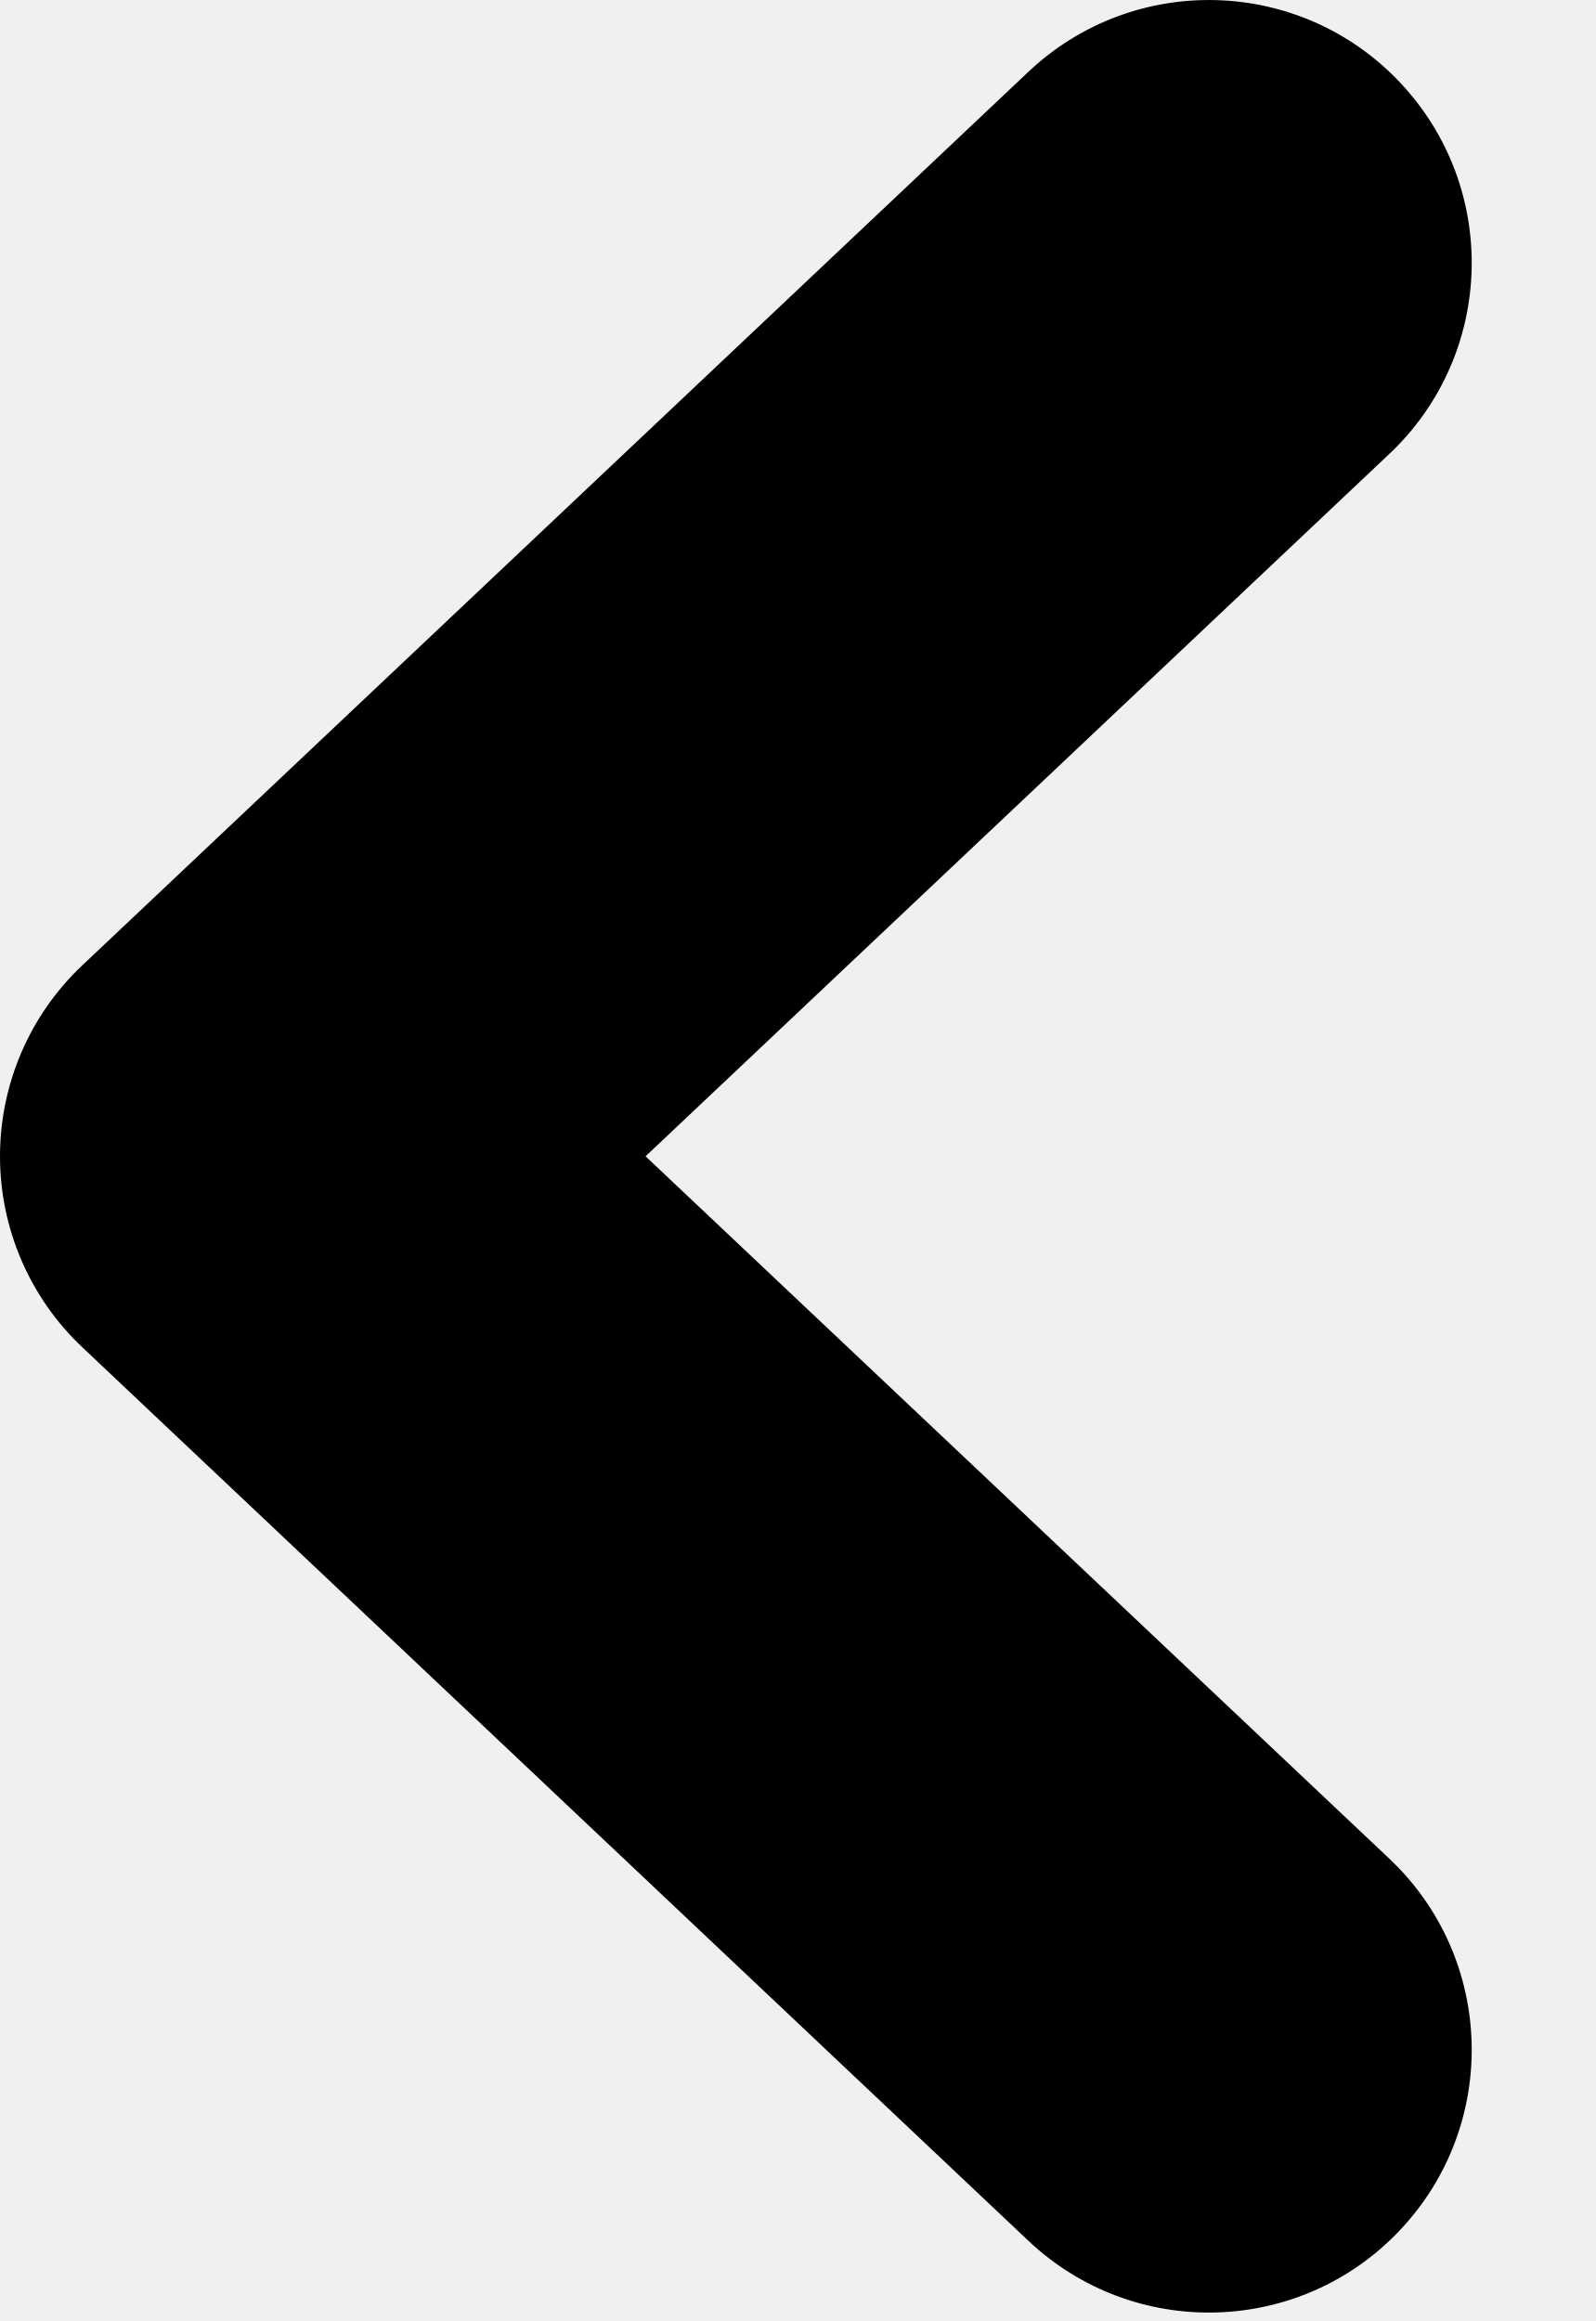
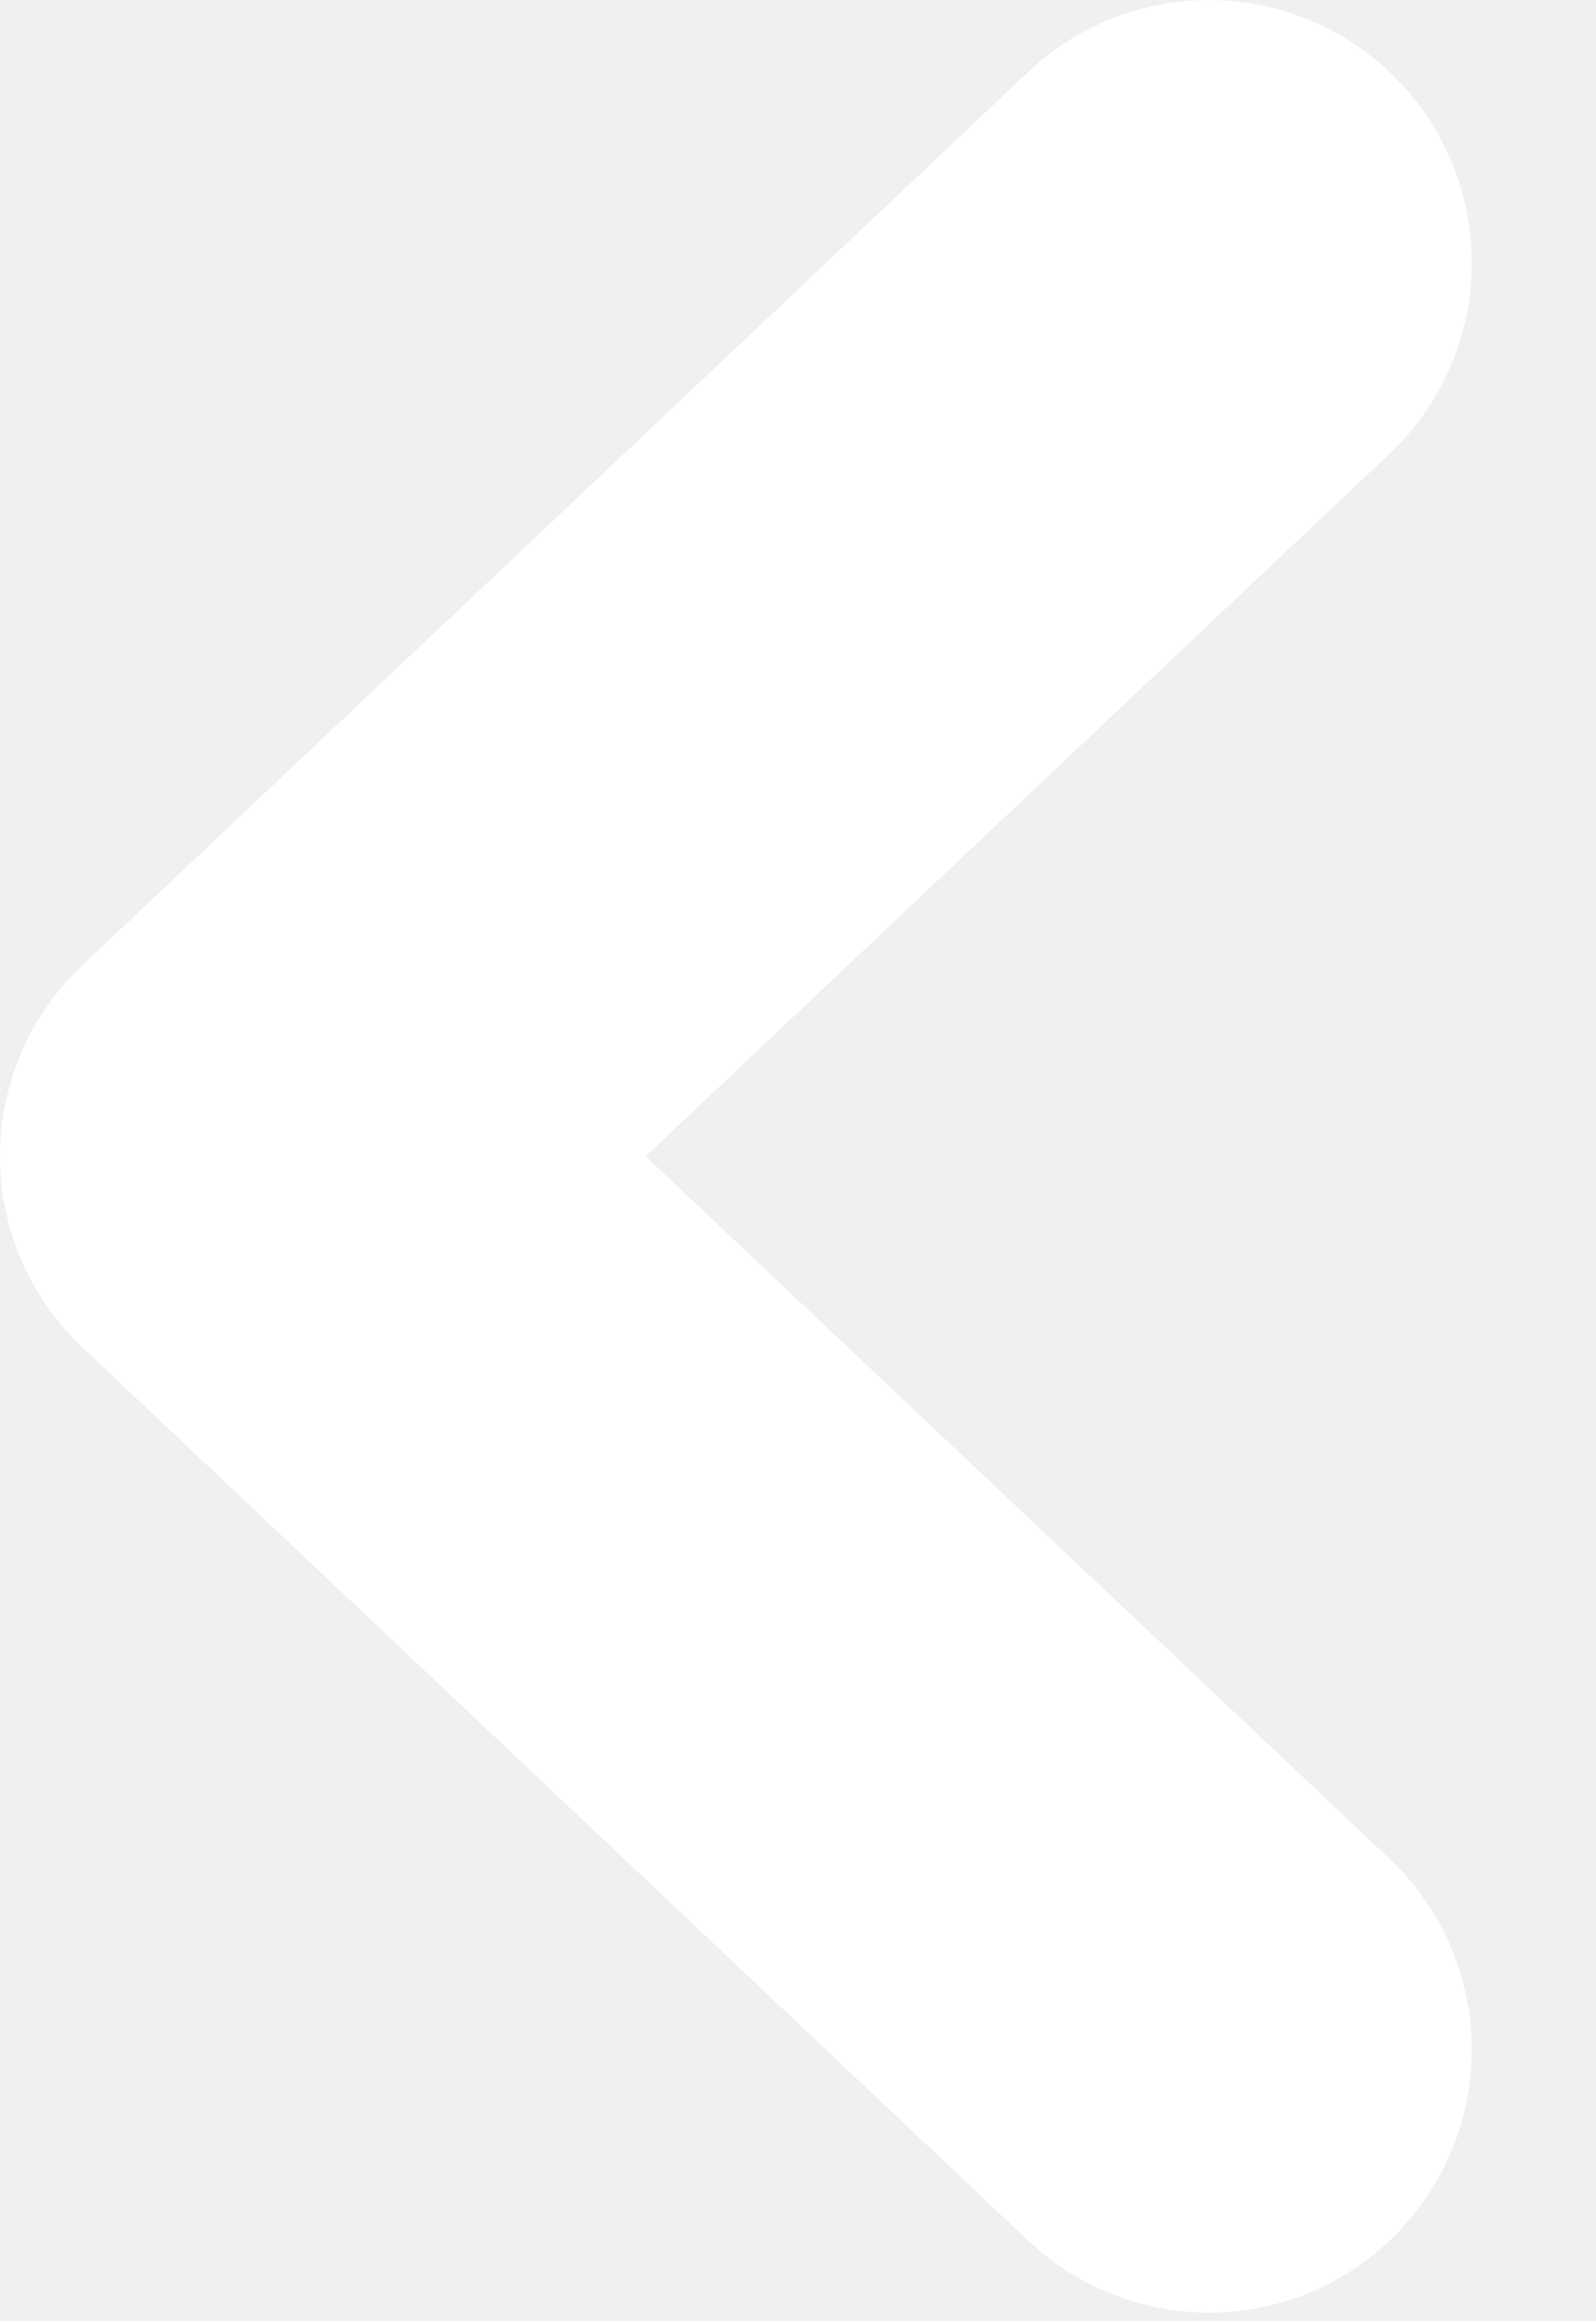
<svg xmlns="http://www.w3.org/2000/svg" width="11" height="16" viewBox="0 0 11 16">
-   <path fill-rule="evenodd" clip-rule="evenodd" d="M9.65 15.374C8.963 16.102 7.817 16.134 7.089 15.447L0.568 9.288C0.205 8.946 -4.35734e-08 8.469 0 7.971C4.35734e-08 7.473 0.205 6.996 0.568 6.654L7.089 0.495C7.817 -0.192 8.963 -0.16 9.65 0.568C10.337 1.295 10.305 2.442 9.577 3.129L4.45 7.971L9.577 12.813C10.305 13.5 10.337 14.647 9.65 15.374Z" />
+   <path fill-rule="evenodd" fill="#fff" clip-rule="evenodd" d="M9.65 15.374C8.963 16.102 7.817 16.134 7.089 15.447L0.568 9.288C0.205 8.946 -4.35734e-08 8.469 0 7.971C4.35734e-08 7.473 0.205 6.996 0.568 6.654L7.089 0.495C7.817 -0.192 8.963 -0.16 9.65 0.568C10.337 1.295 10.305 2.442 9.577 3.129L4.45 7.971L9.577 12.813C10.305 13.5 10.337 14.647 9.65 15.374Z" />
</svg>
